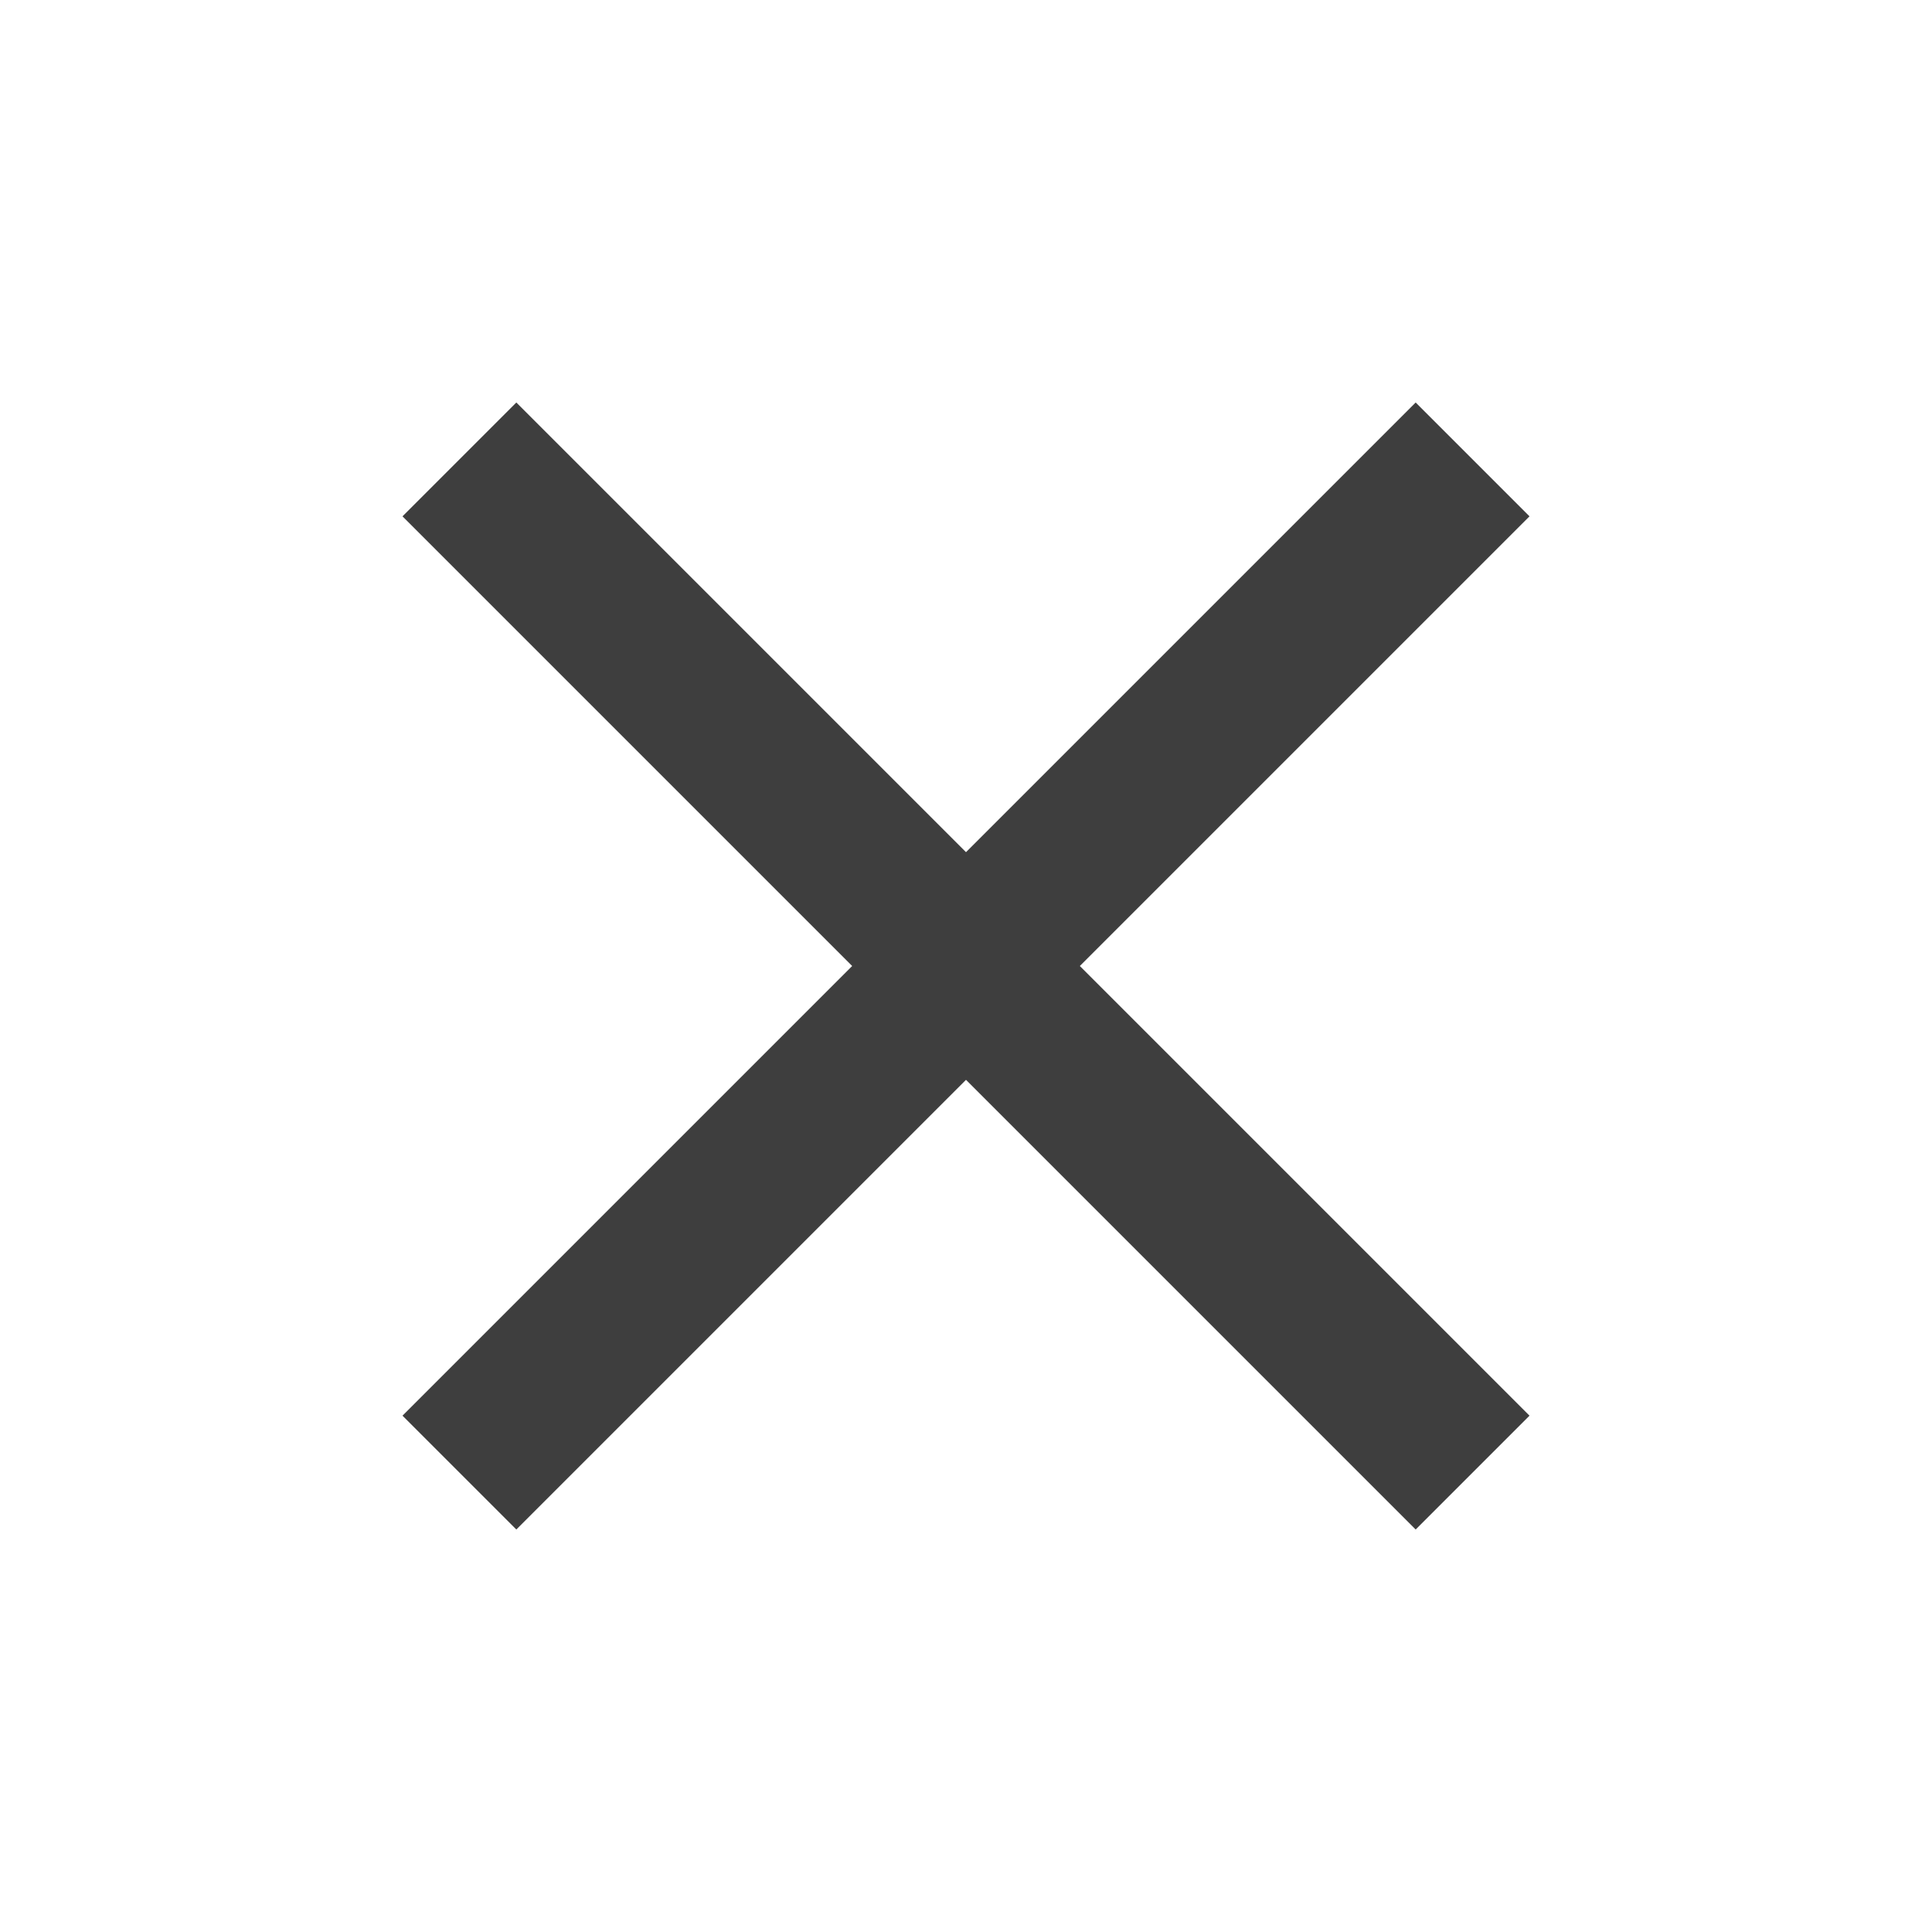
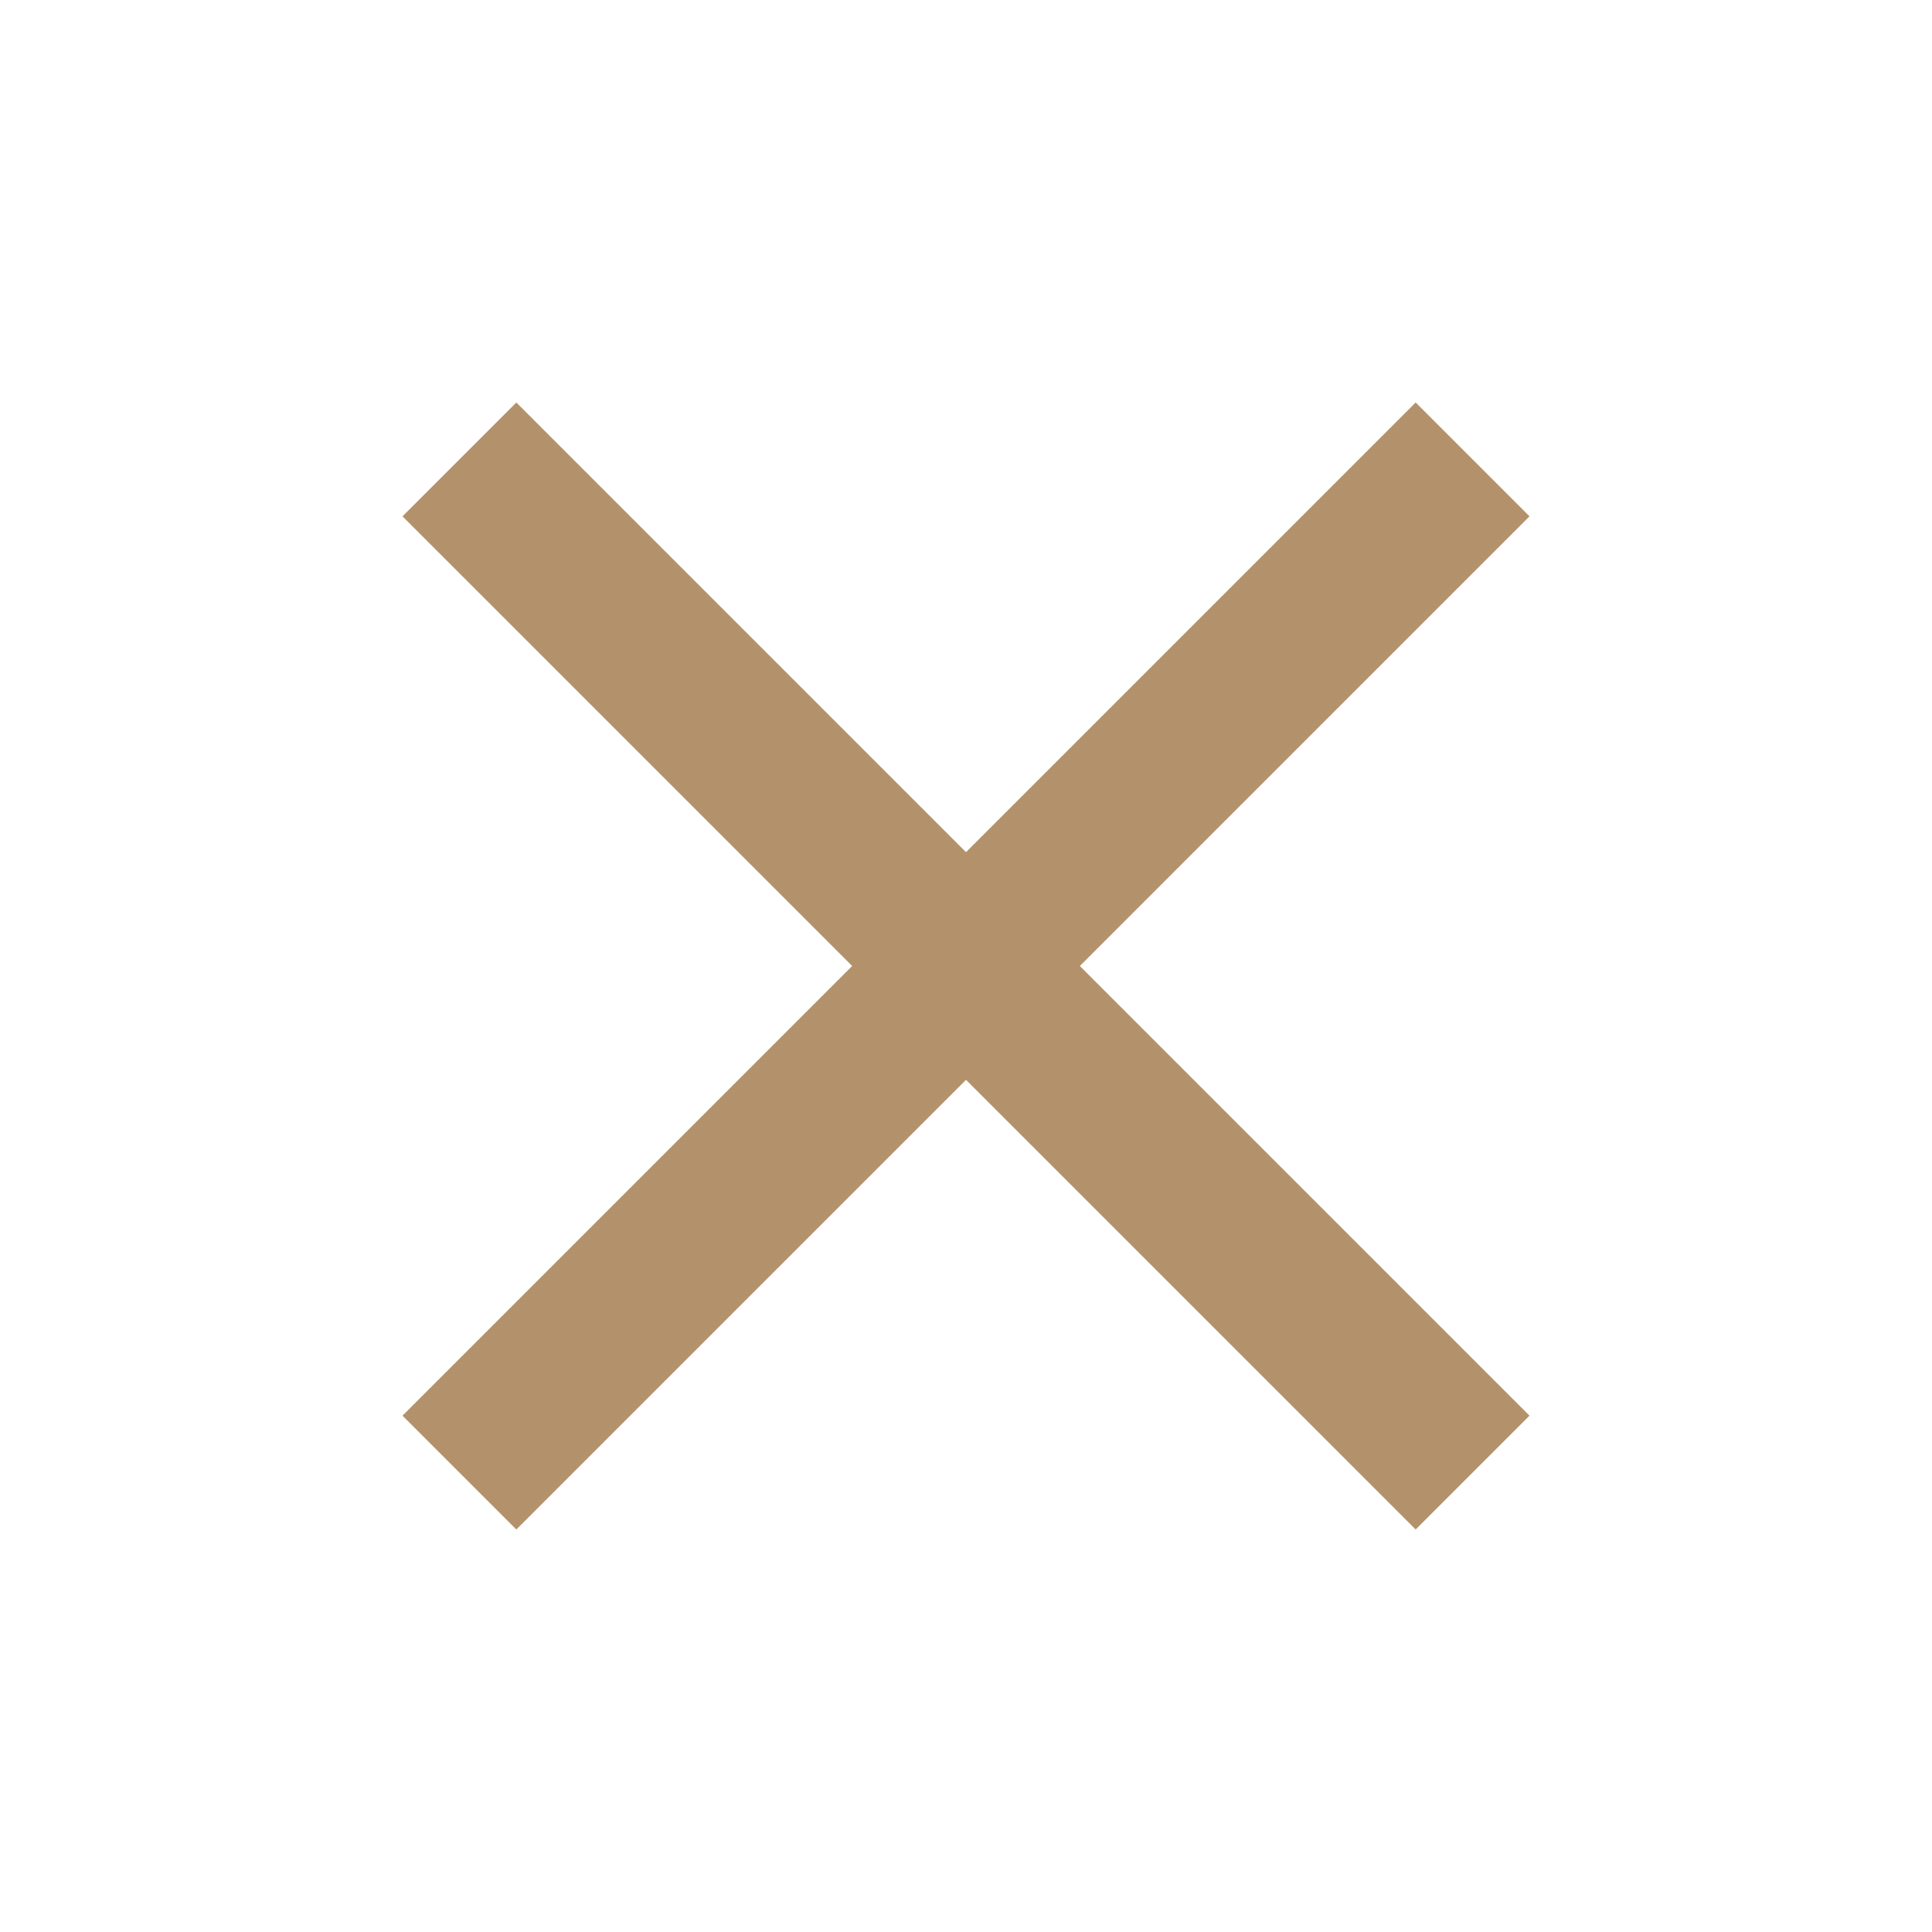
<svg xmlns="http://www.w3.org/2000/svg" width="24" height="24" viewBox="0 0 24 24" fill="none">
-   <path fill-rule="evenodd" clip-rule="evenodd" d="M19 6.414L17.586 5L12 10.586L6.414 5L5 6.414L10.586 12L5 17.586L6.414 19L12 13.414L17.586 19L19 17.586L13.414 12L19 6.414Z" fill="#3E3E3E" />
+   <path fill-rule="evenodd" clip-rule="evenodd" d="M19 6.414L17.586 5L12 10.586L6.414 5L5 6.414L10.586 12L5 17.586L6.414 19L12 13.414L17.586 19L19 17.586L13.414 12L19 6.414Z" fill="#B3926B" />
</svg>
